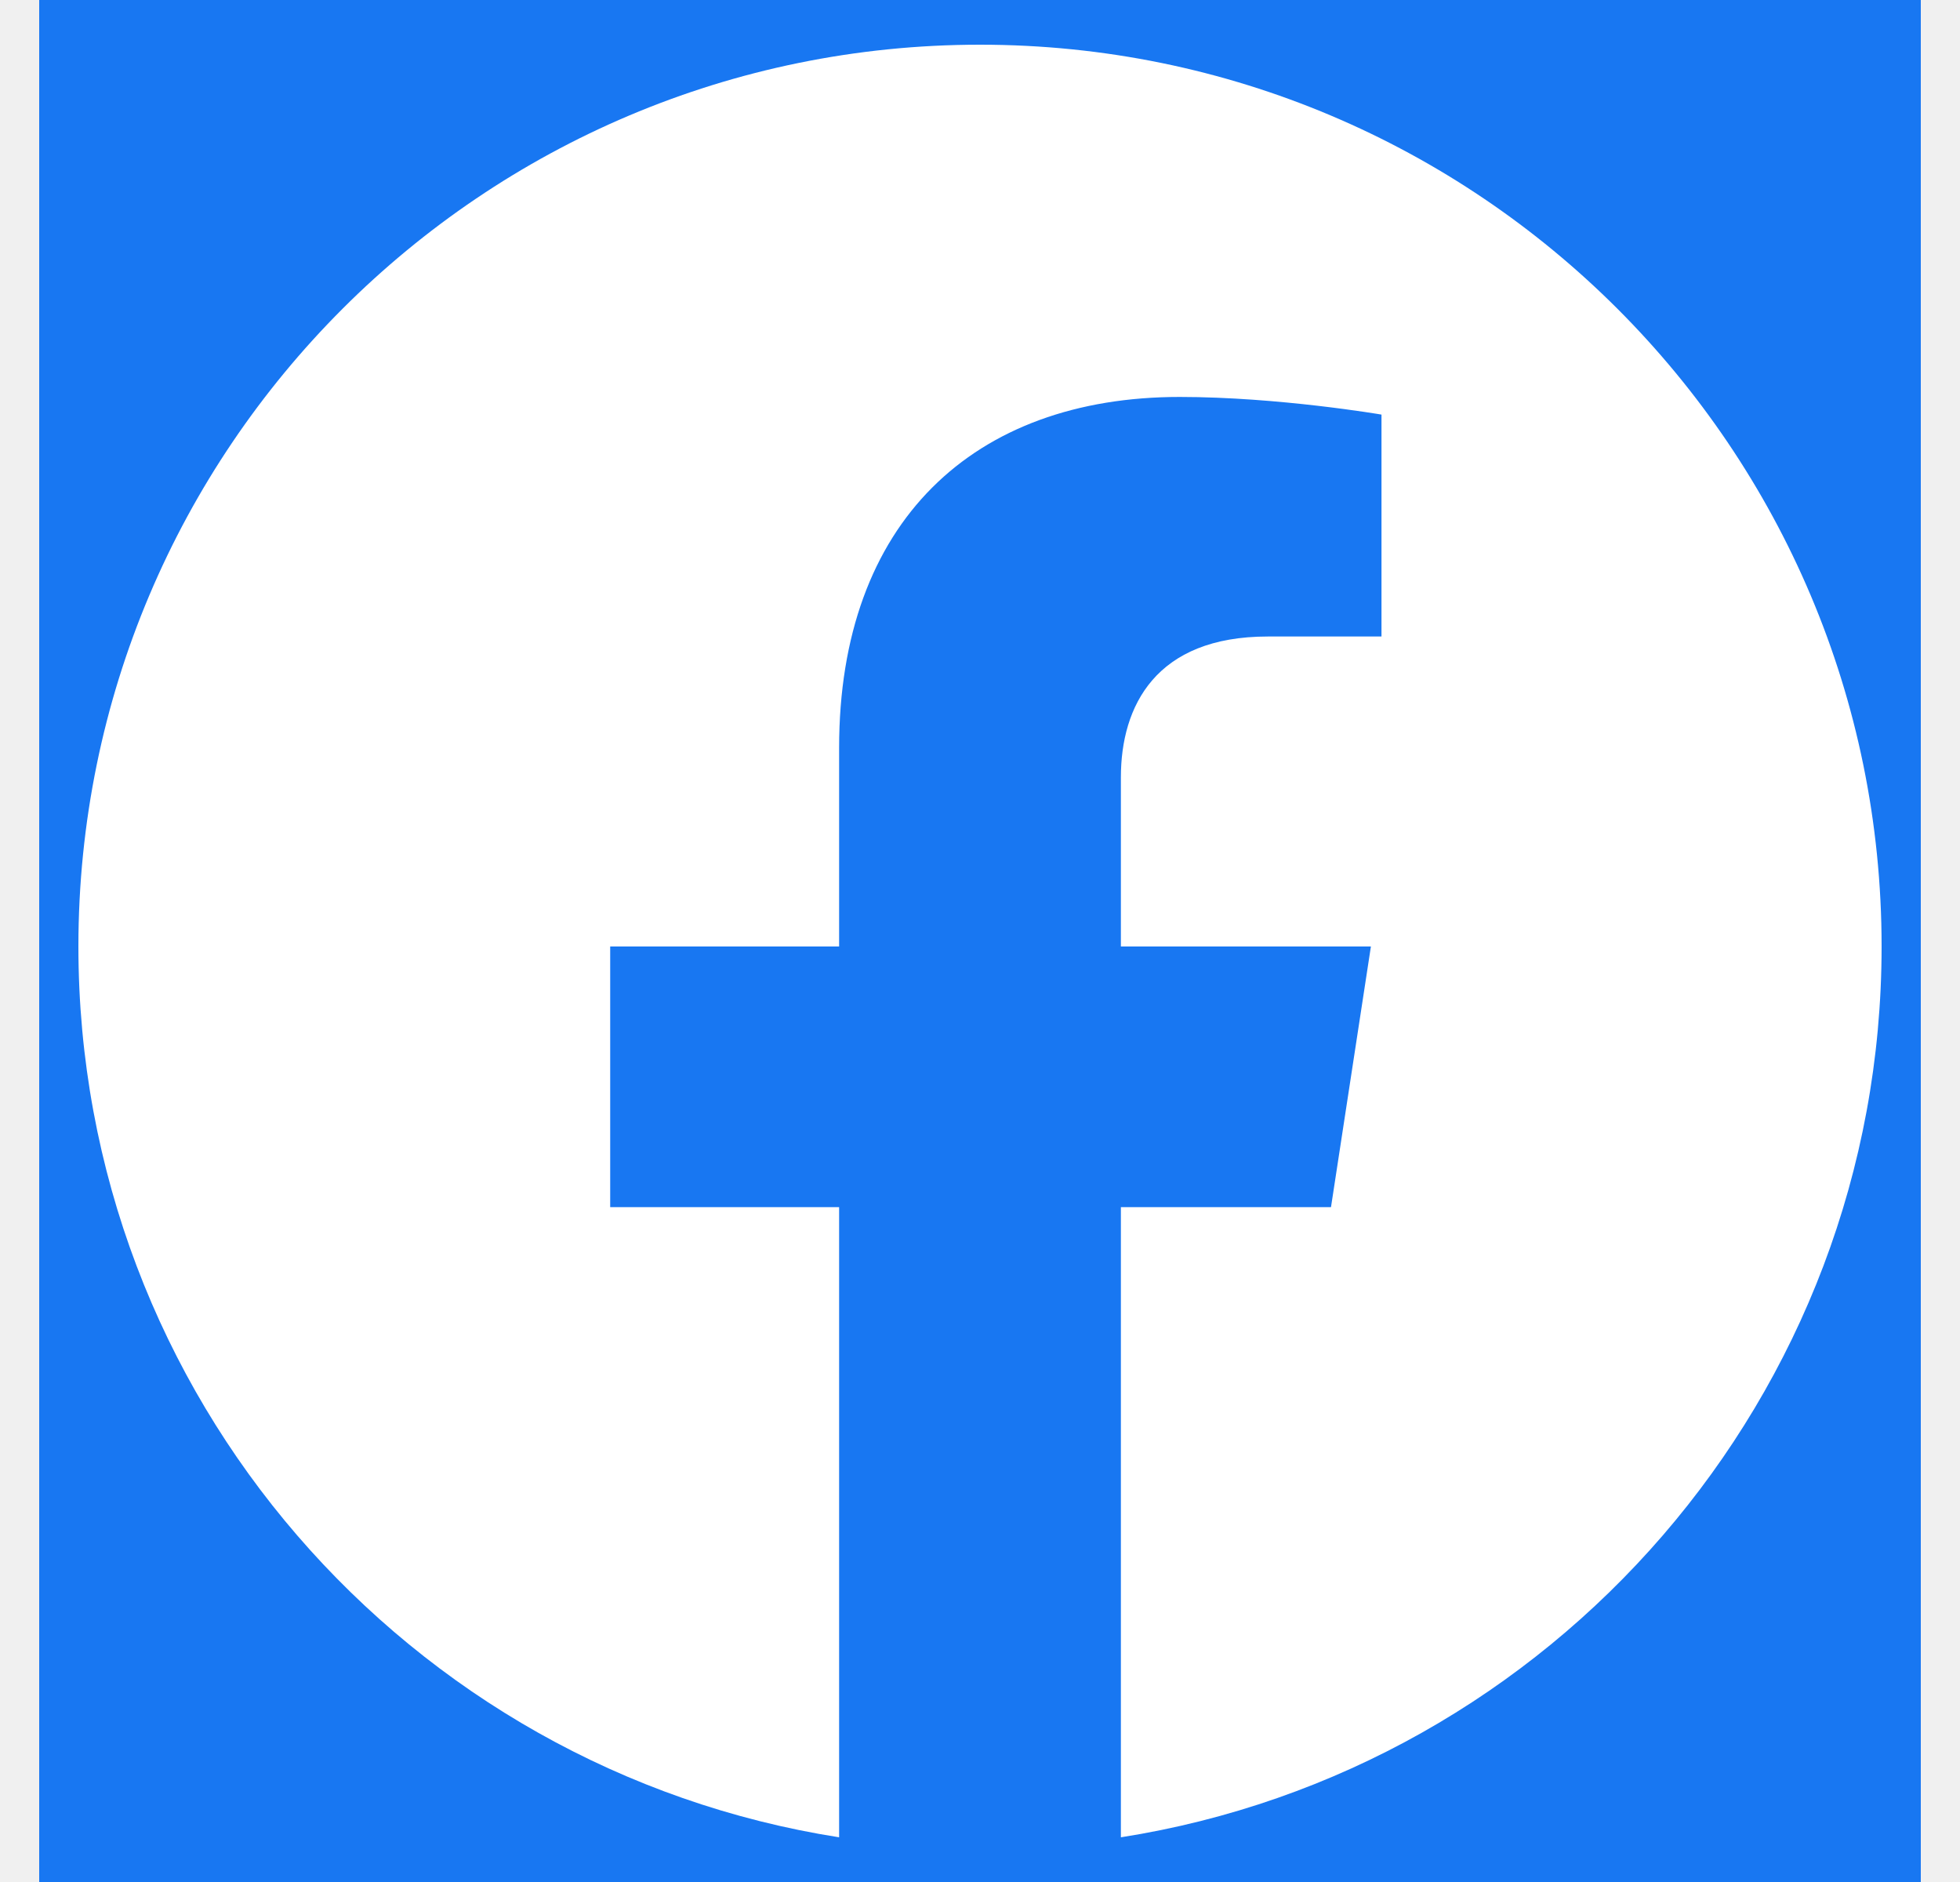
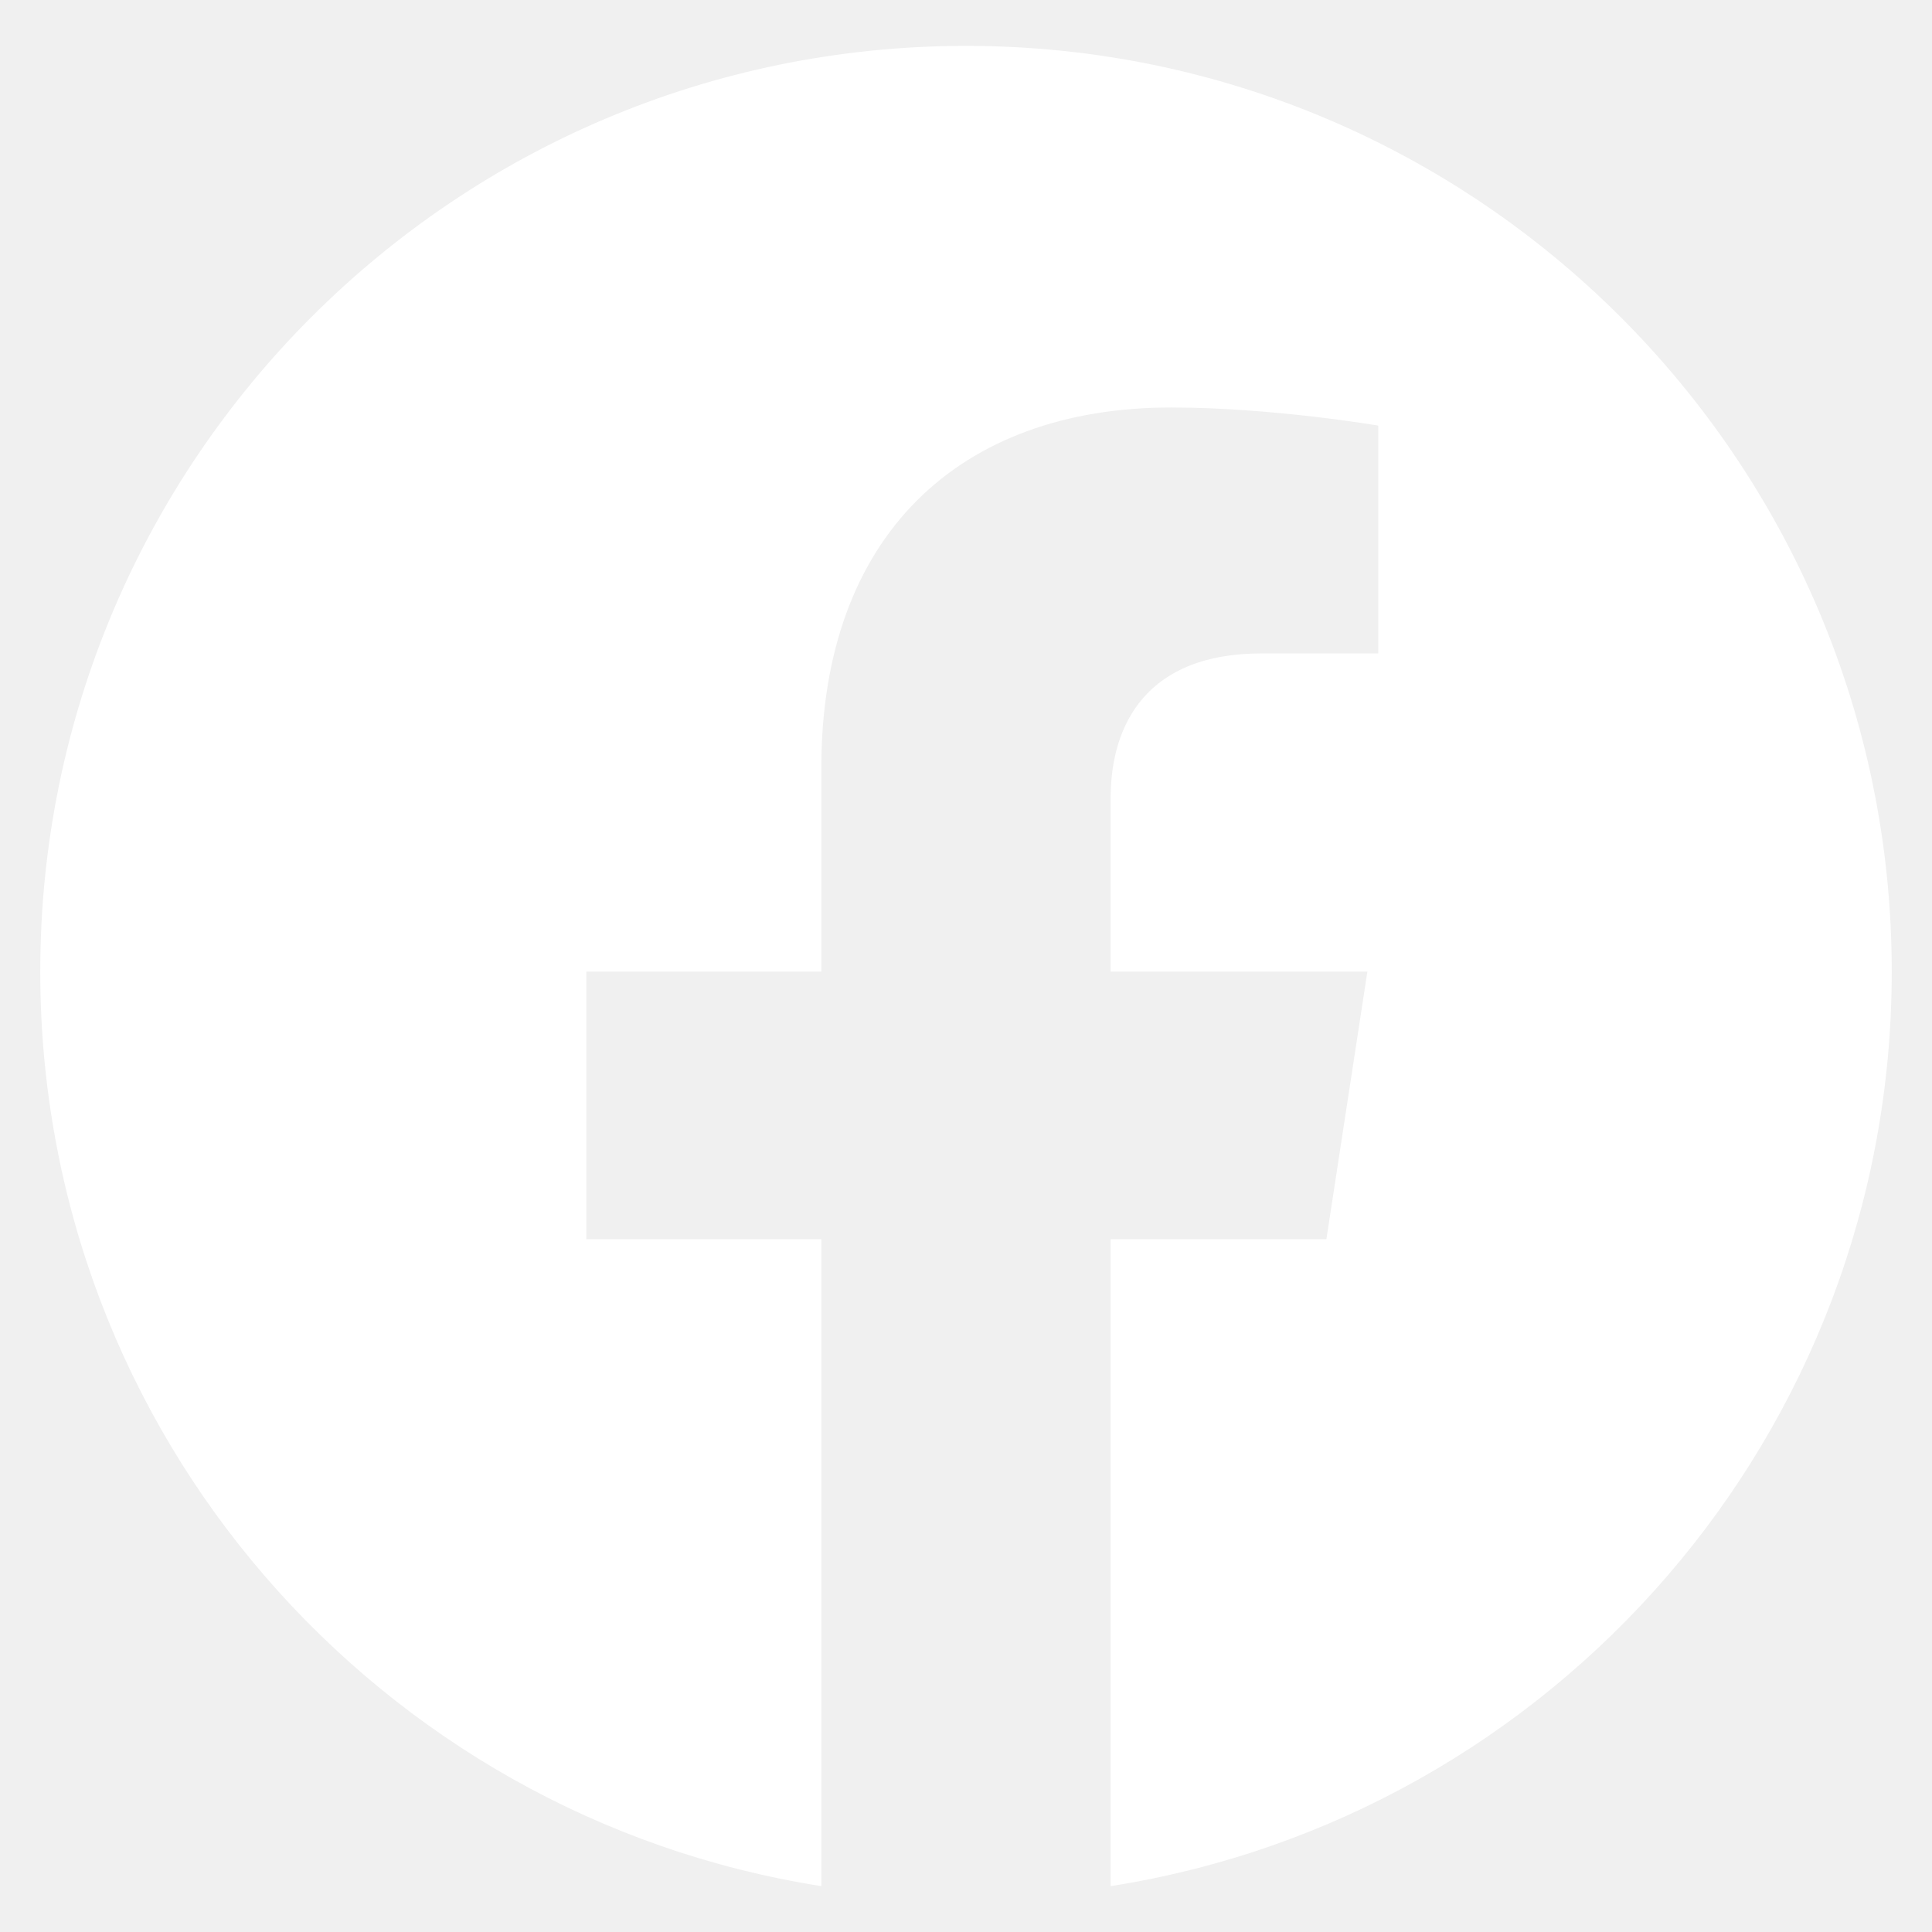
- <svg xmlns="http://www.w3.org/2000/svg" width="25" height="24" viewBox="0 0 25 24" fill="none">
-   <rect width="24" height="24" transform="translate(0.5)" fill="#1877F2" />
-   <path d="M24 12.07C24 5.719 18.851 0.57 12.5 0.57C6.149 0.57 1 5.719 1 12.07C1 17.81 5.205 22.567 10.703 23.43V15.394H7.783V12.07H10.703V9.536C10.703 6.654 12.42 5.062 15.047 5.062C16.305 5.062 17.621 5.287 17.621 5.287V8.117H16.171C14.742 8.117 14.297 9.003 14.297 9.913V12.07H17.486L16.977 15.394H14.297V23.43C19.795 22.567 24 17.81 24 12.07Z" fill="white" />
+ <svg xmlns="http://www.w3.org/2000/svg" width="24" height="24" viewBox="0 0 24 24" fill="none">
+   <path d="M23.5 12.07C23.5 5.719 18.351 0.57 12 0.57C5.649 0.57 0.5 5.719 0.5 12.07C0.5 17.81 4.705 22.567 10.203 23.43V15.394H7.283V12.07H10.203V9.536C10.203 6.654 11.92 5.062 14.547 5.062C15.805 5.062 17.121 5.287 17.121 5.287V8.117H15.671C14.242 8.117 13.797 9.003 13.797 9.913V12.07H16.986L16.477 15.394H13.797V23.43C19.295 22.567 23.5 17.81 23.5 12.07Z" fill="white" />
</svg>
